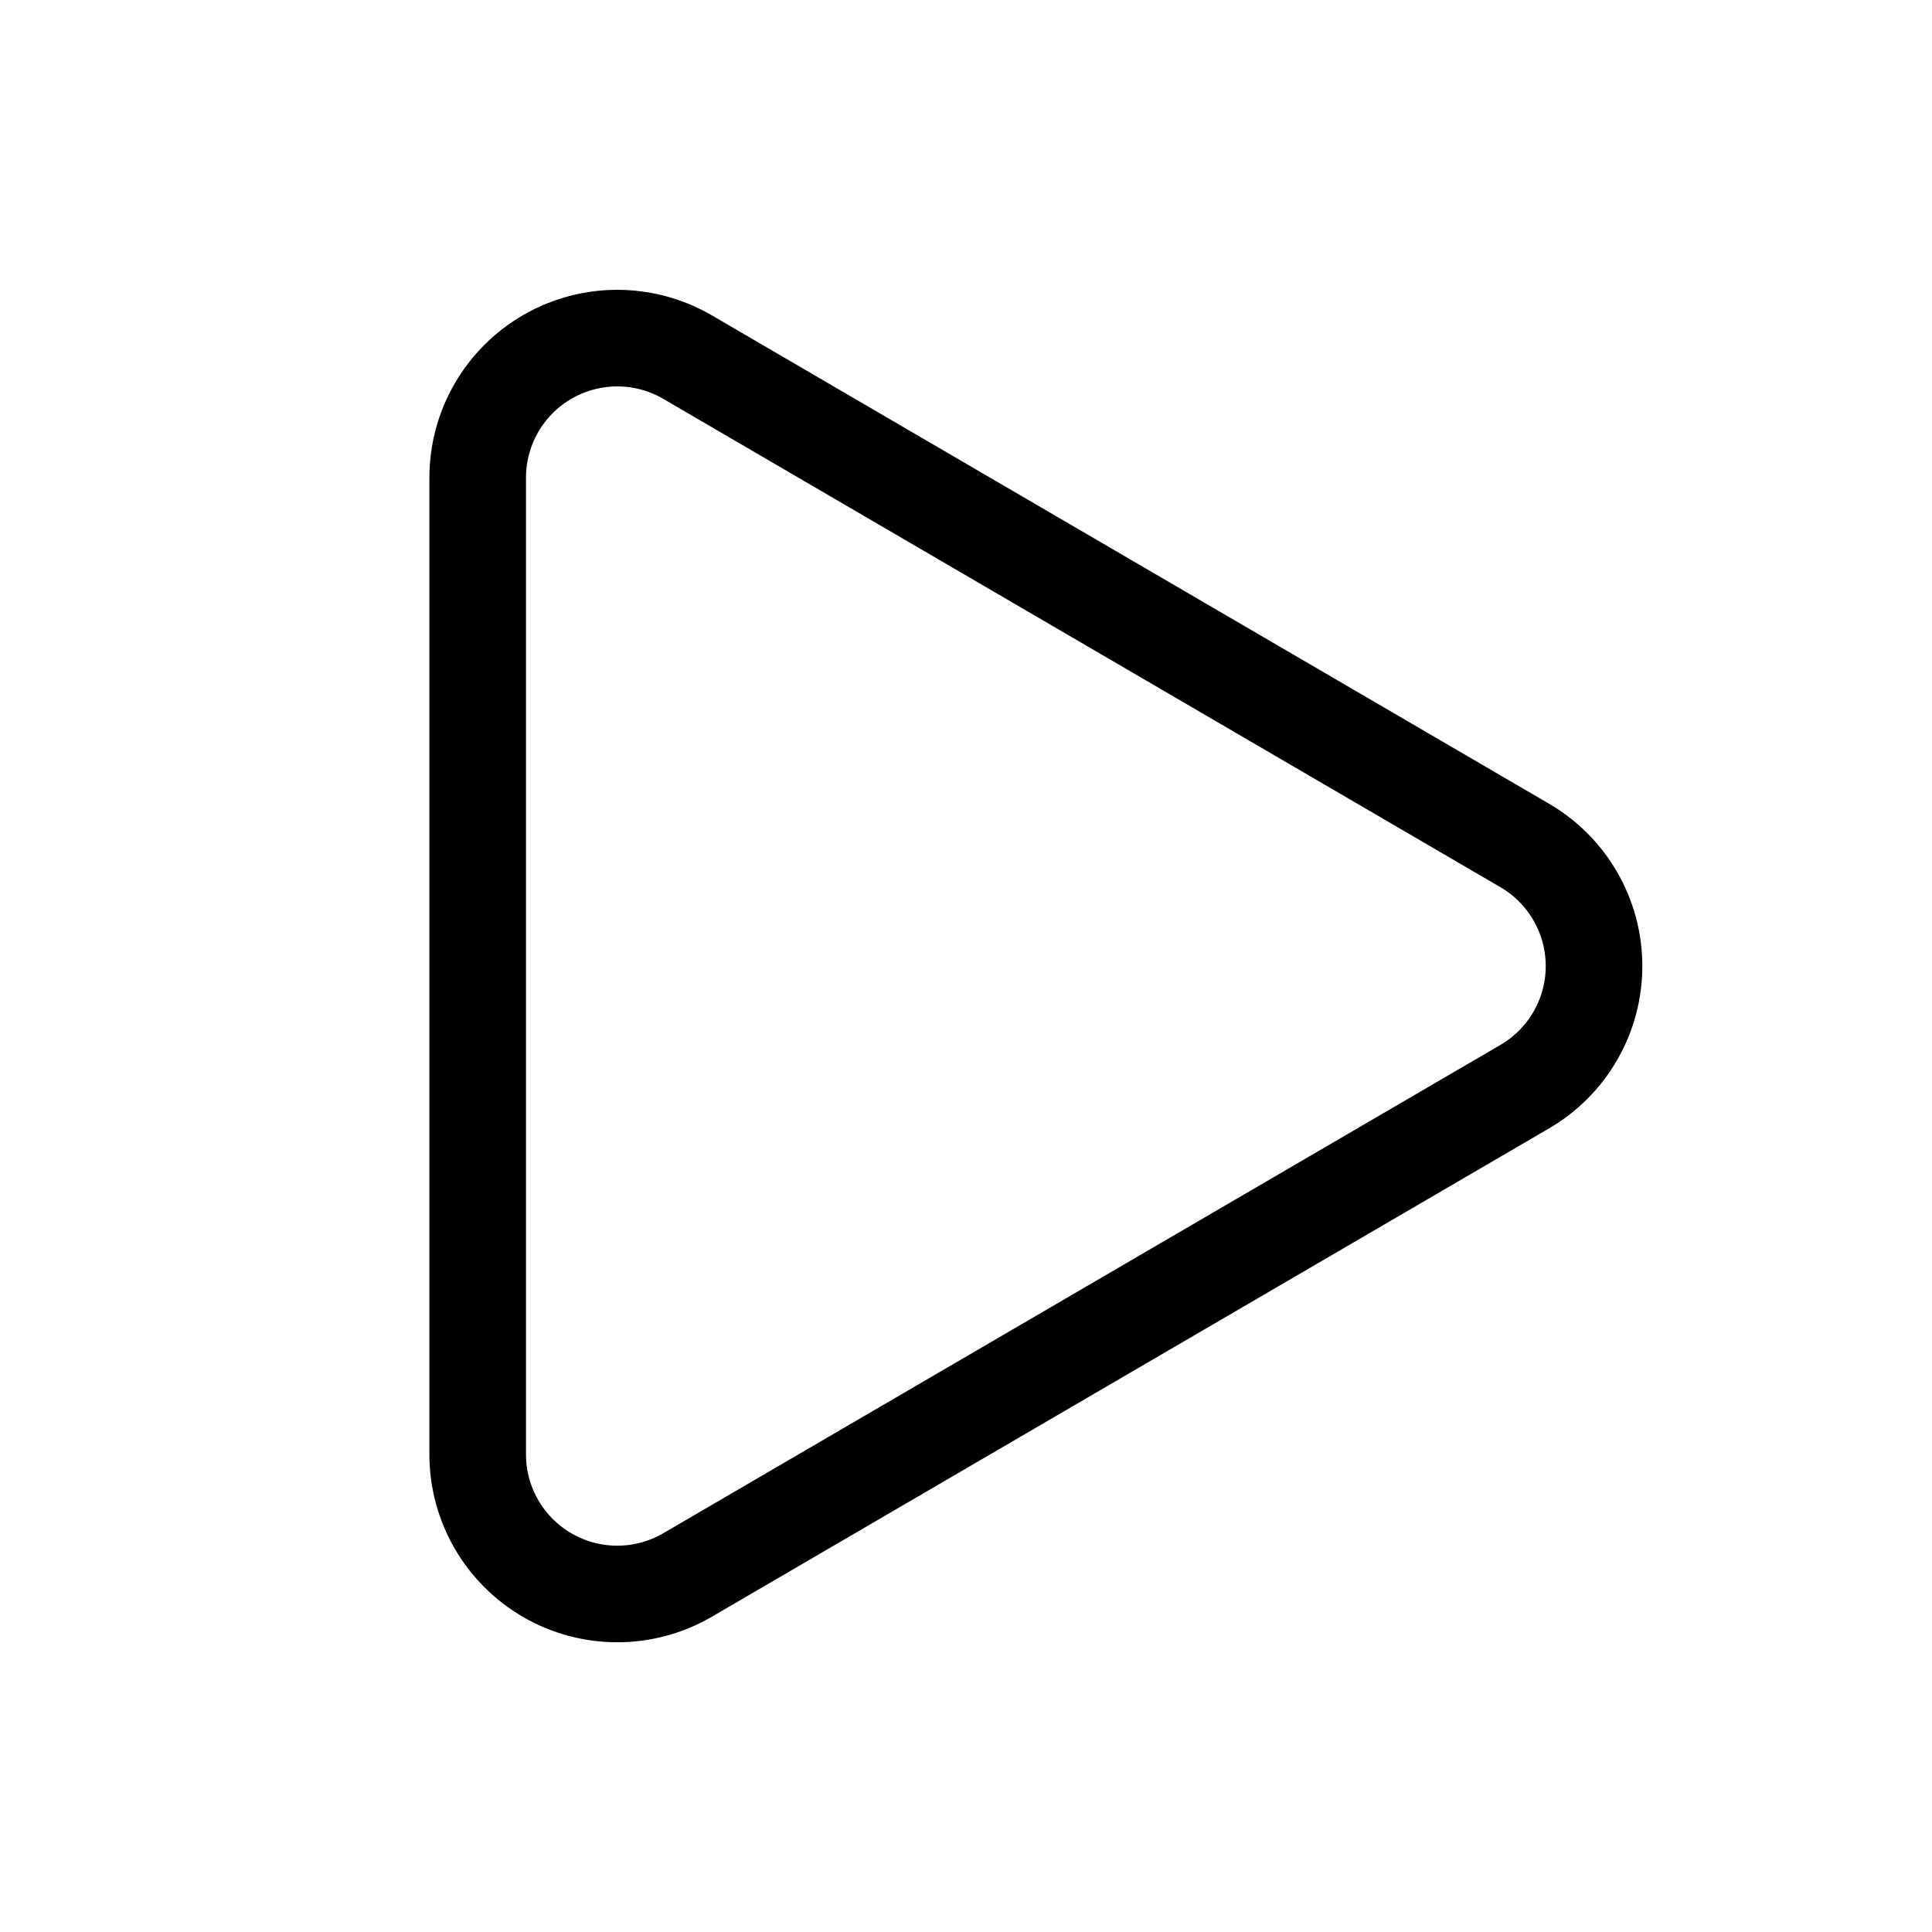
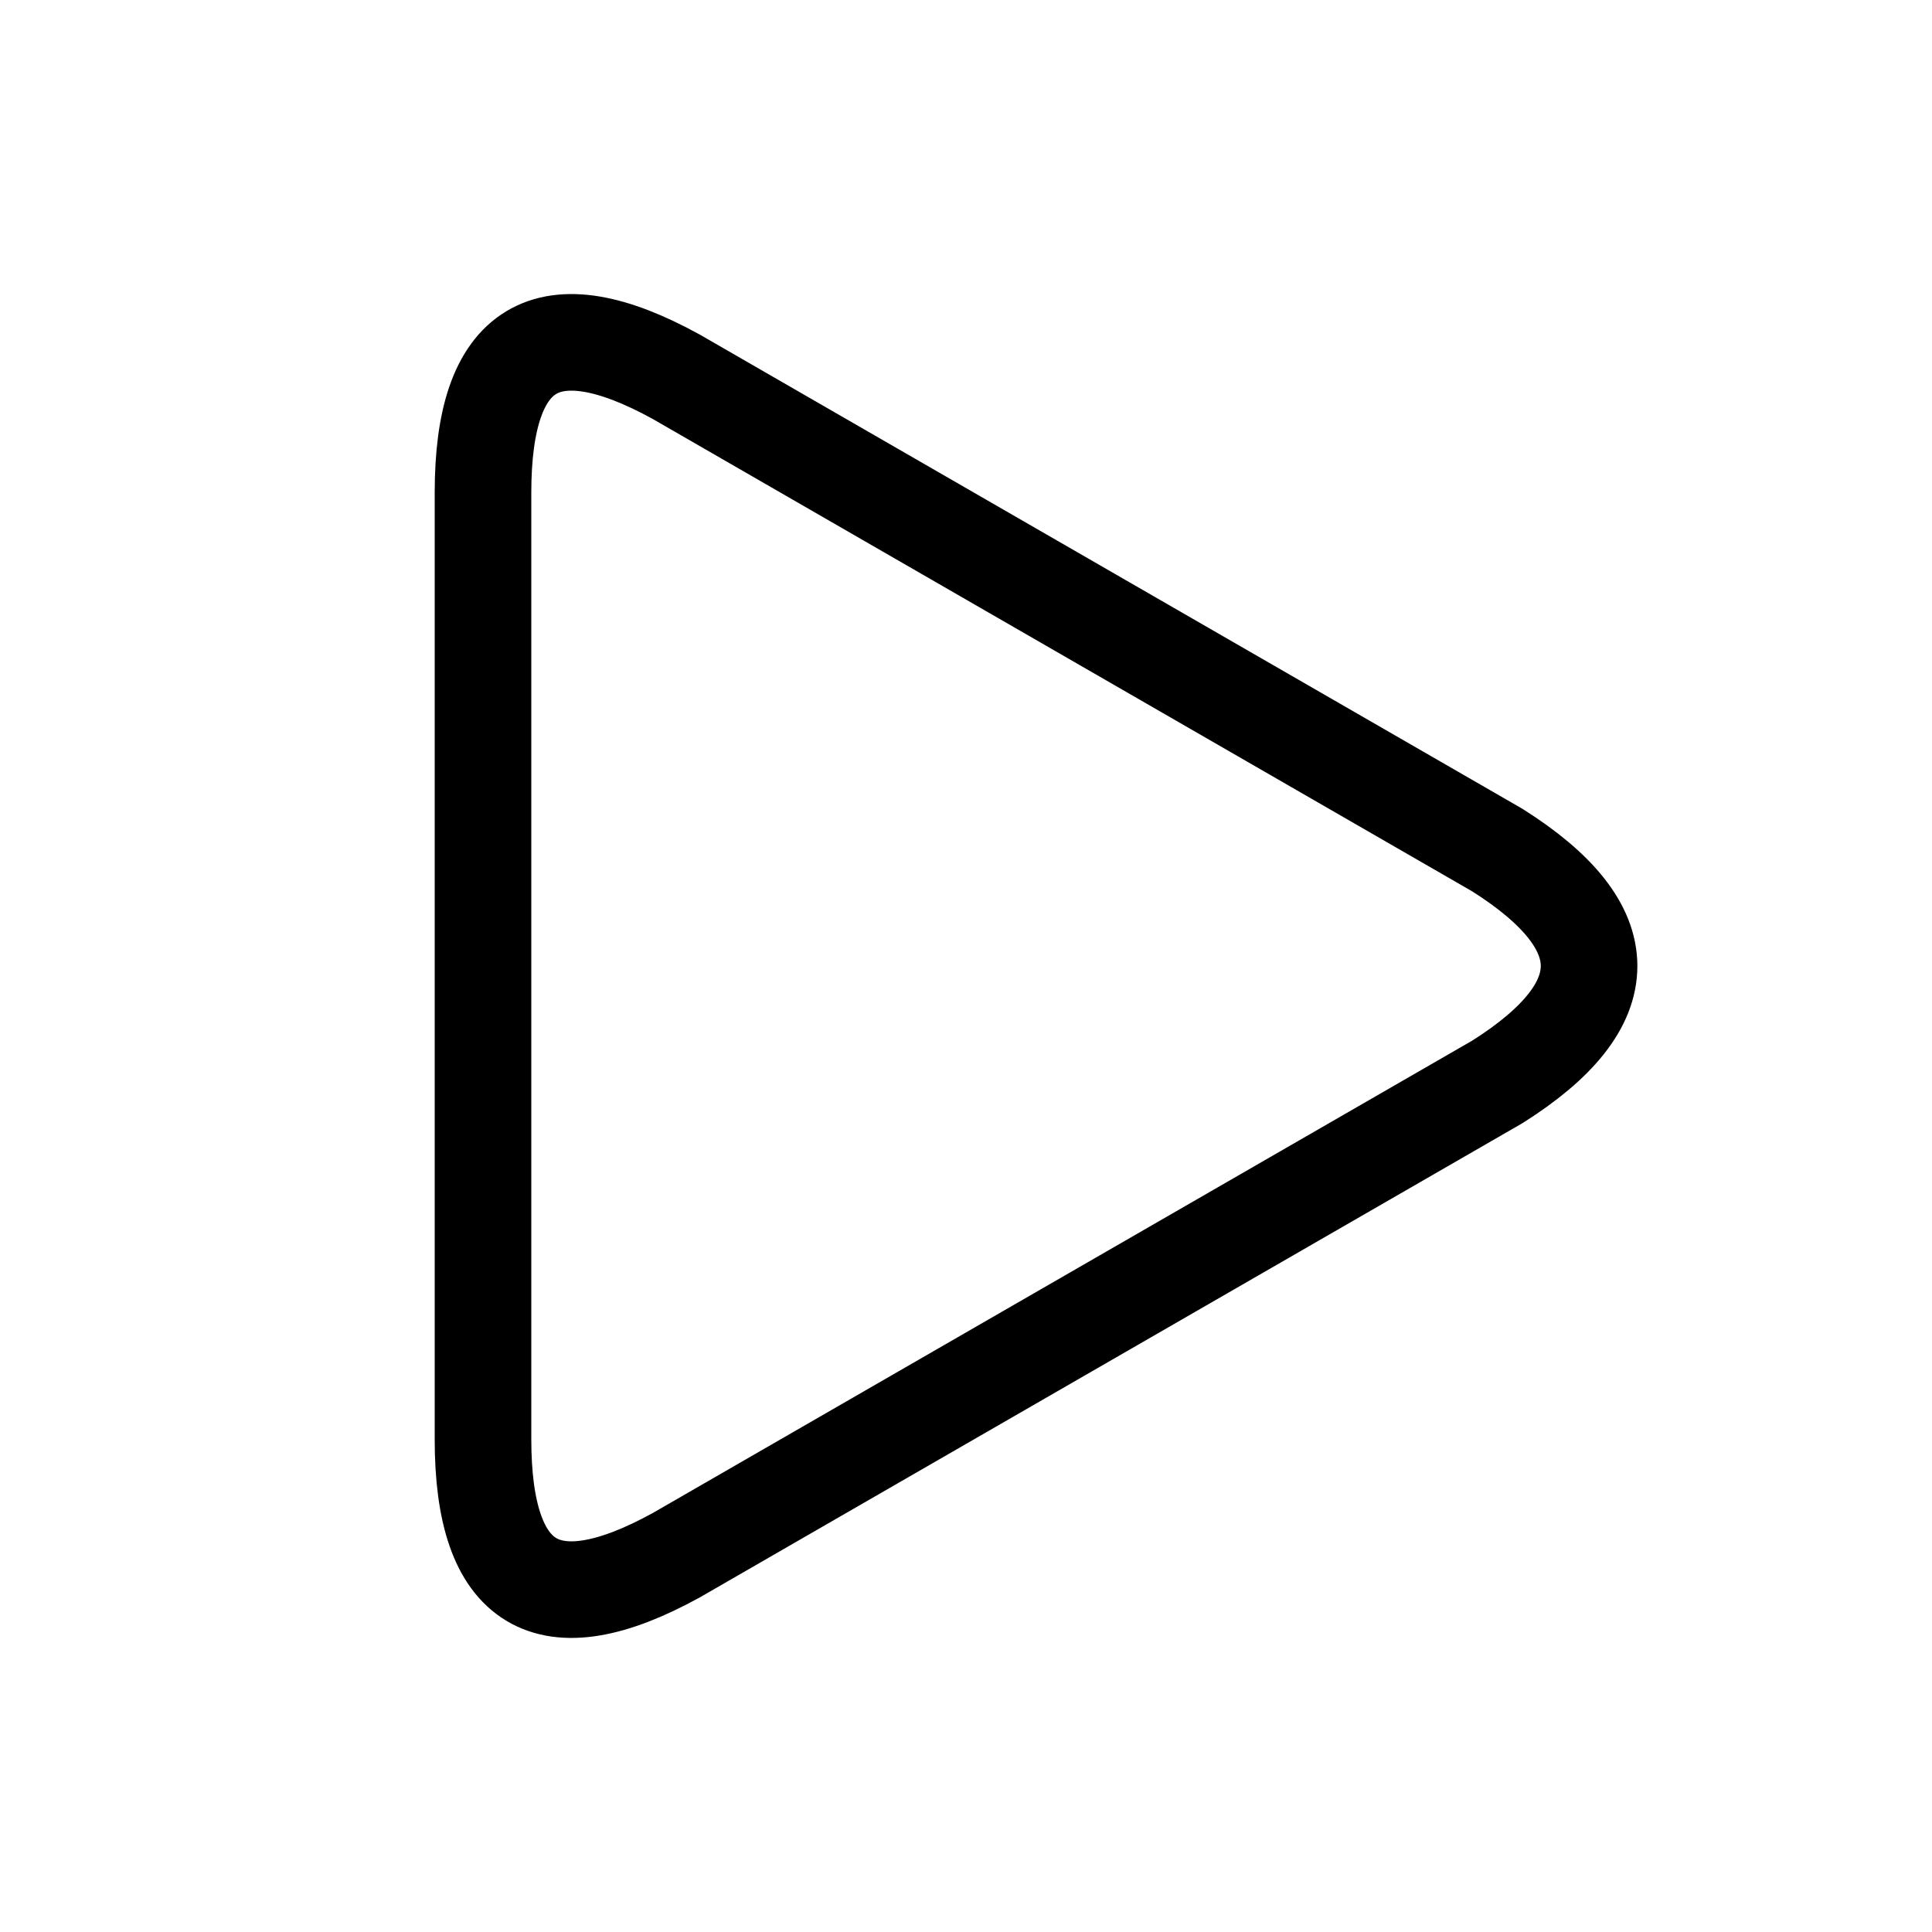
- <svg xmlns="http://www.w3.org/2000/svg" width="20" height="20" viewBox="0 0 20 20" fill="none" stroke="currentColor" stroke-width="1" stroke-linecap="round" stroke-linejoin="round" class="lucide lucide-play-icon lucide-play">
-   <path d="M 4.945 4.945 a 1.445 1.445 0 0 1 2.173 -1.248 l 8.664 5.054 a 1.445 1.445 0 0 1 0.002 2.498 l -8.666 5.055 A 1.445 1.445 0 0 1 4.945 15.055 z" />
+ <svg xmlns="http://www.w3.org/2000/svg" width="20" height="20" viewBox="0 0 20 20" fill="none" stroke="currentColor" stroke-width="1" stroke-linecap="round" stroke-linejoin="round">
+   <path d="M7 3.9 15.5 8.8Q17.4 10 15.5 11.2L7 16.1Q5 17.2 5 14.9V5.1Q5 2.8 7 3.9Z" />
</svg>
